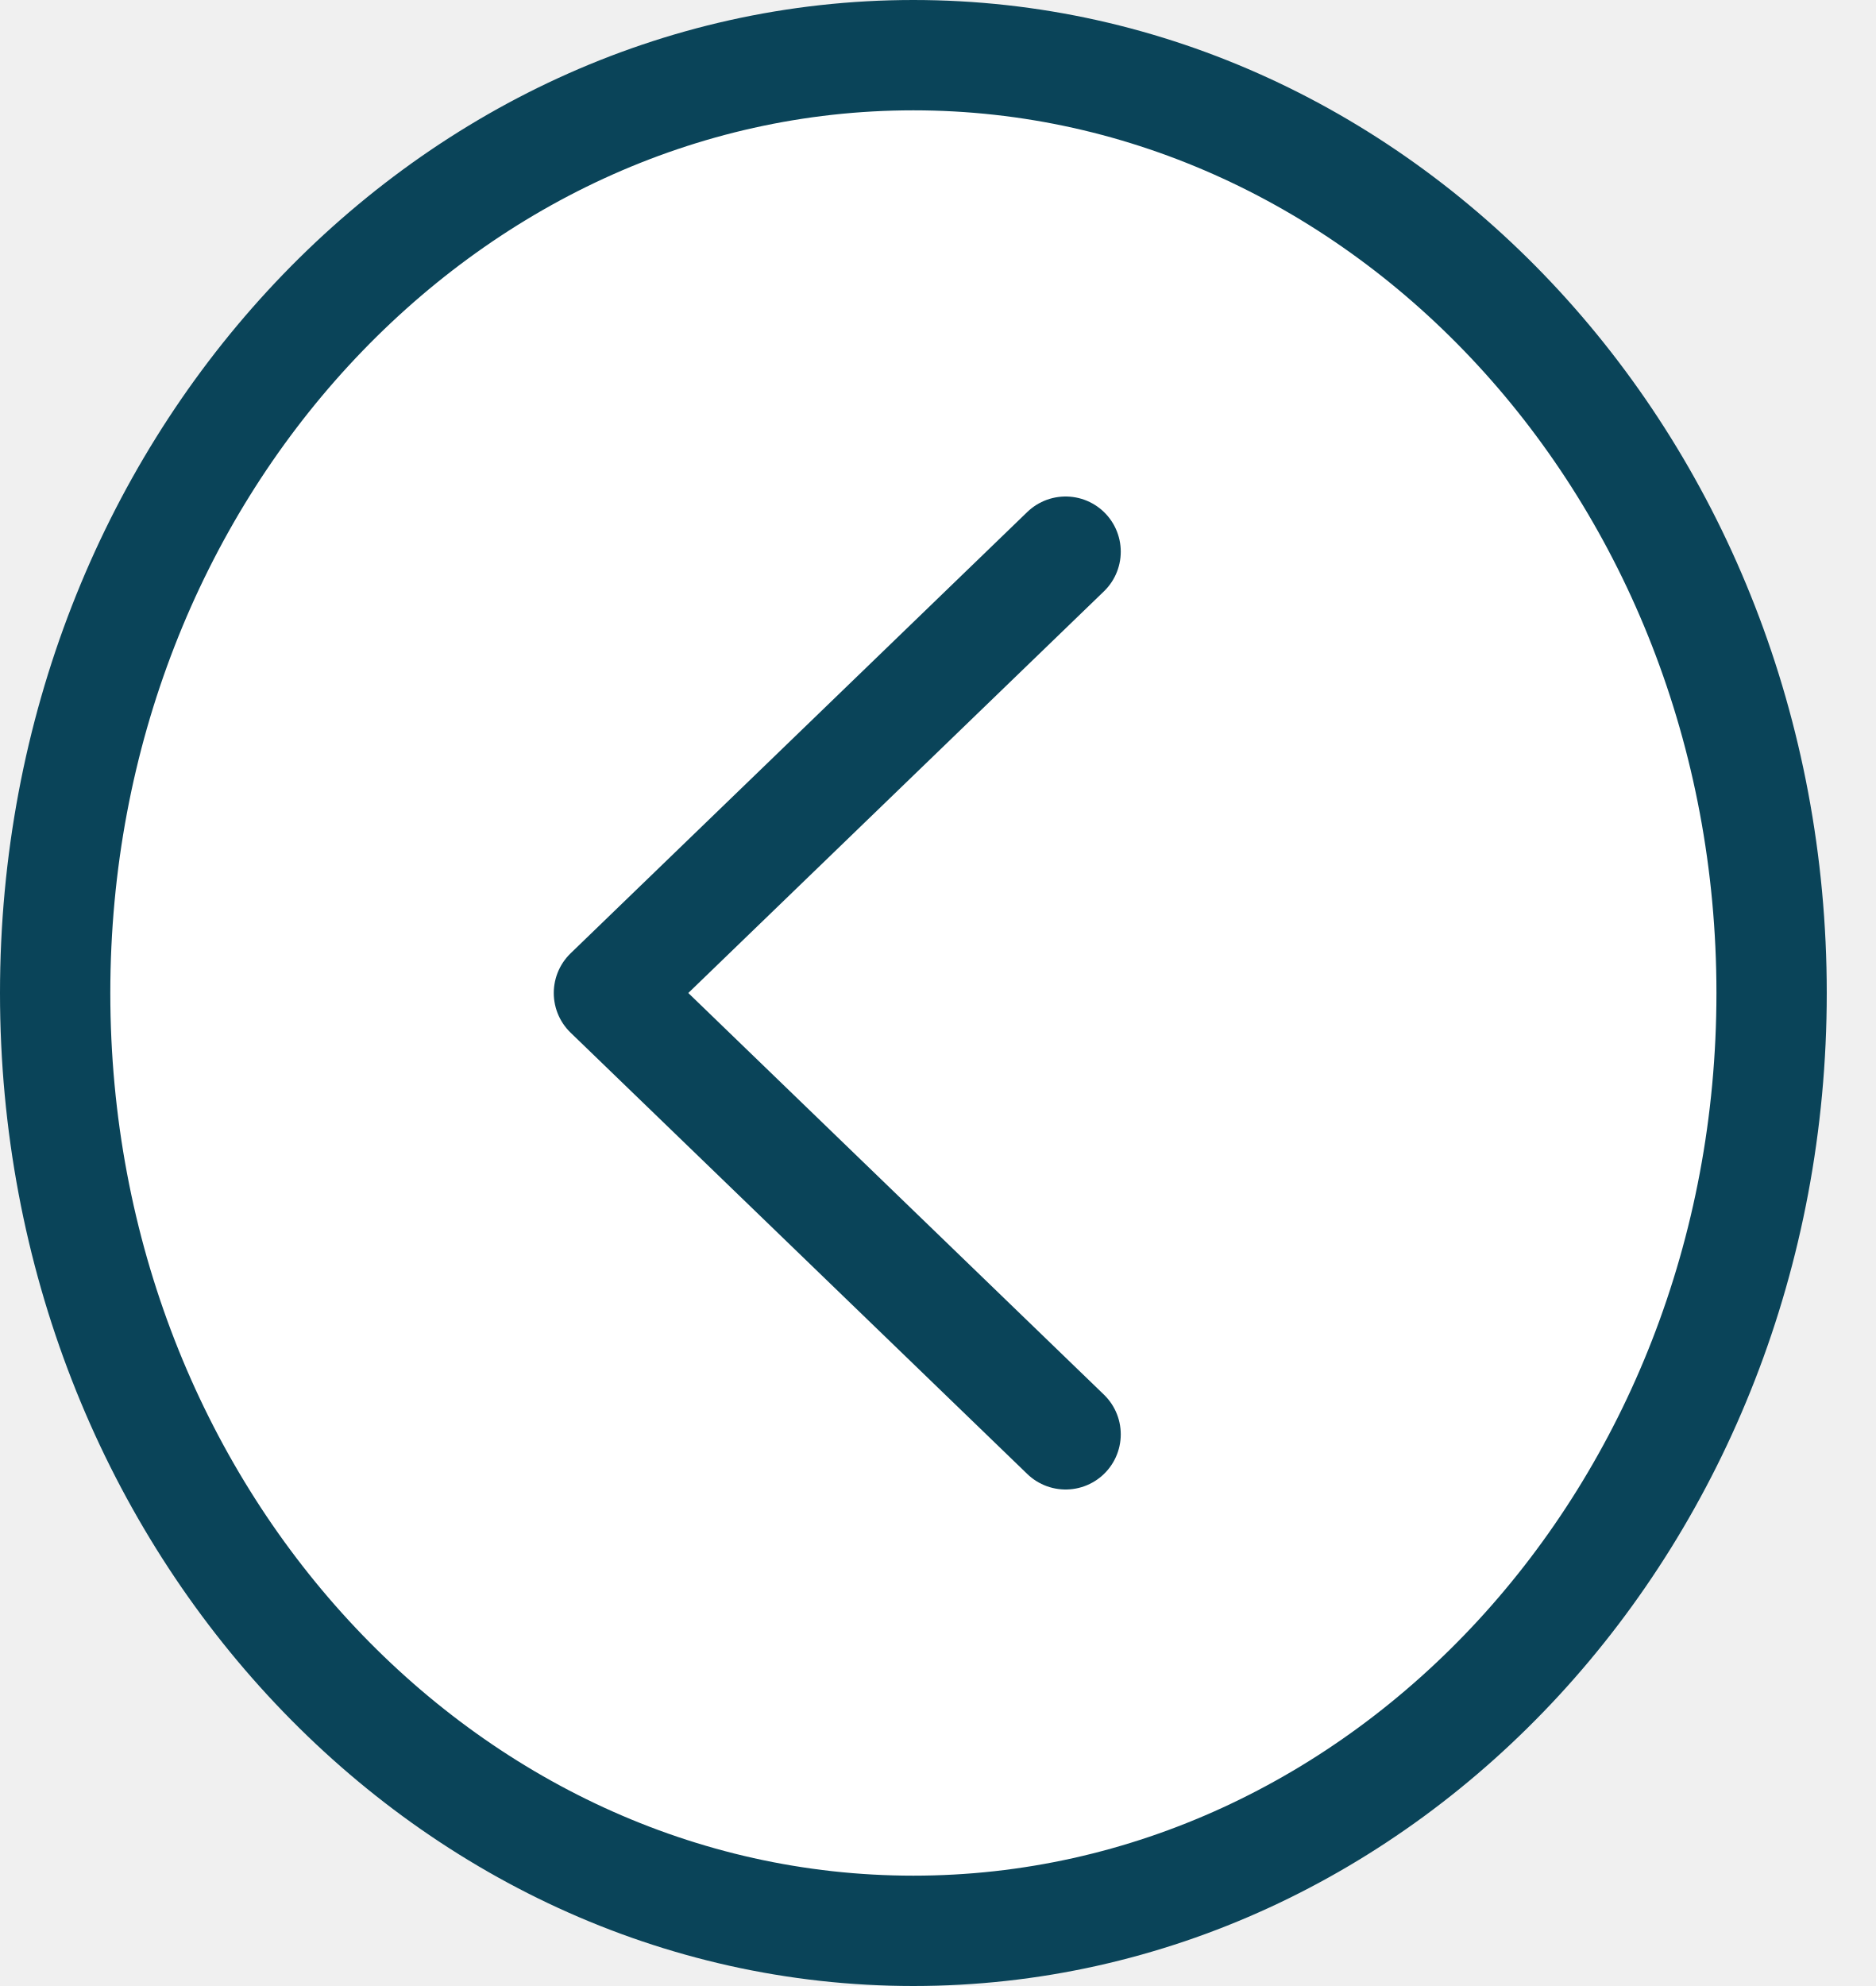
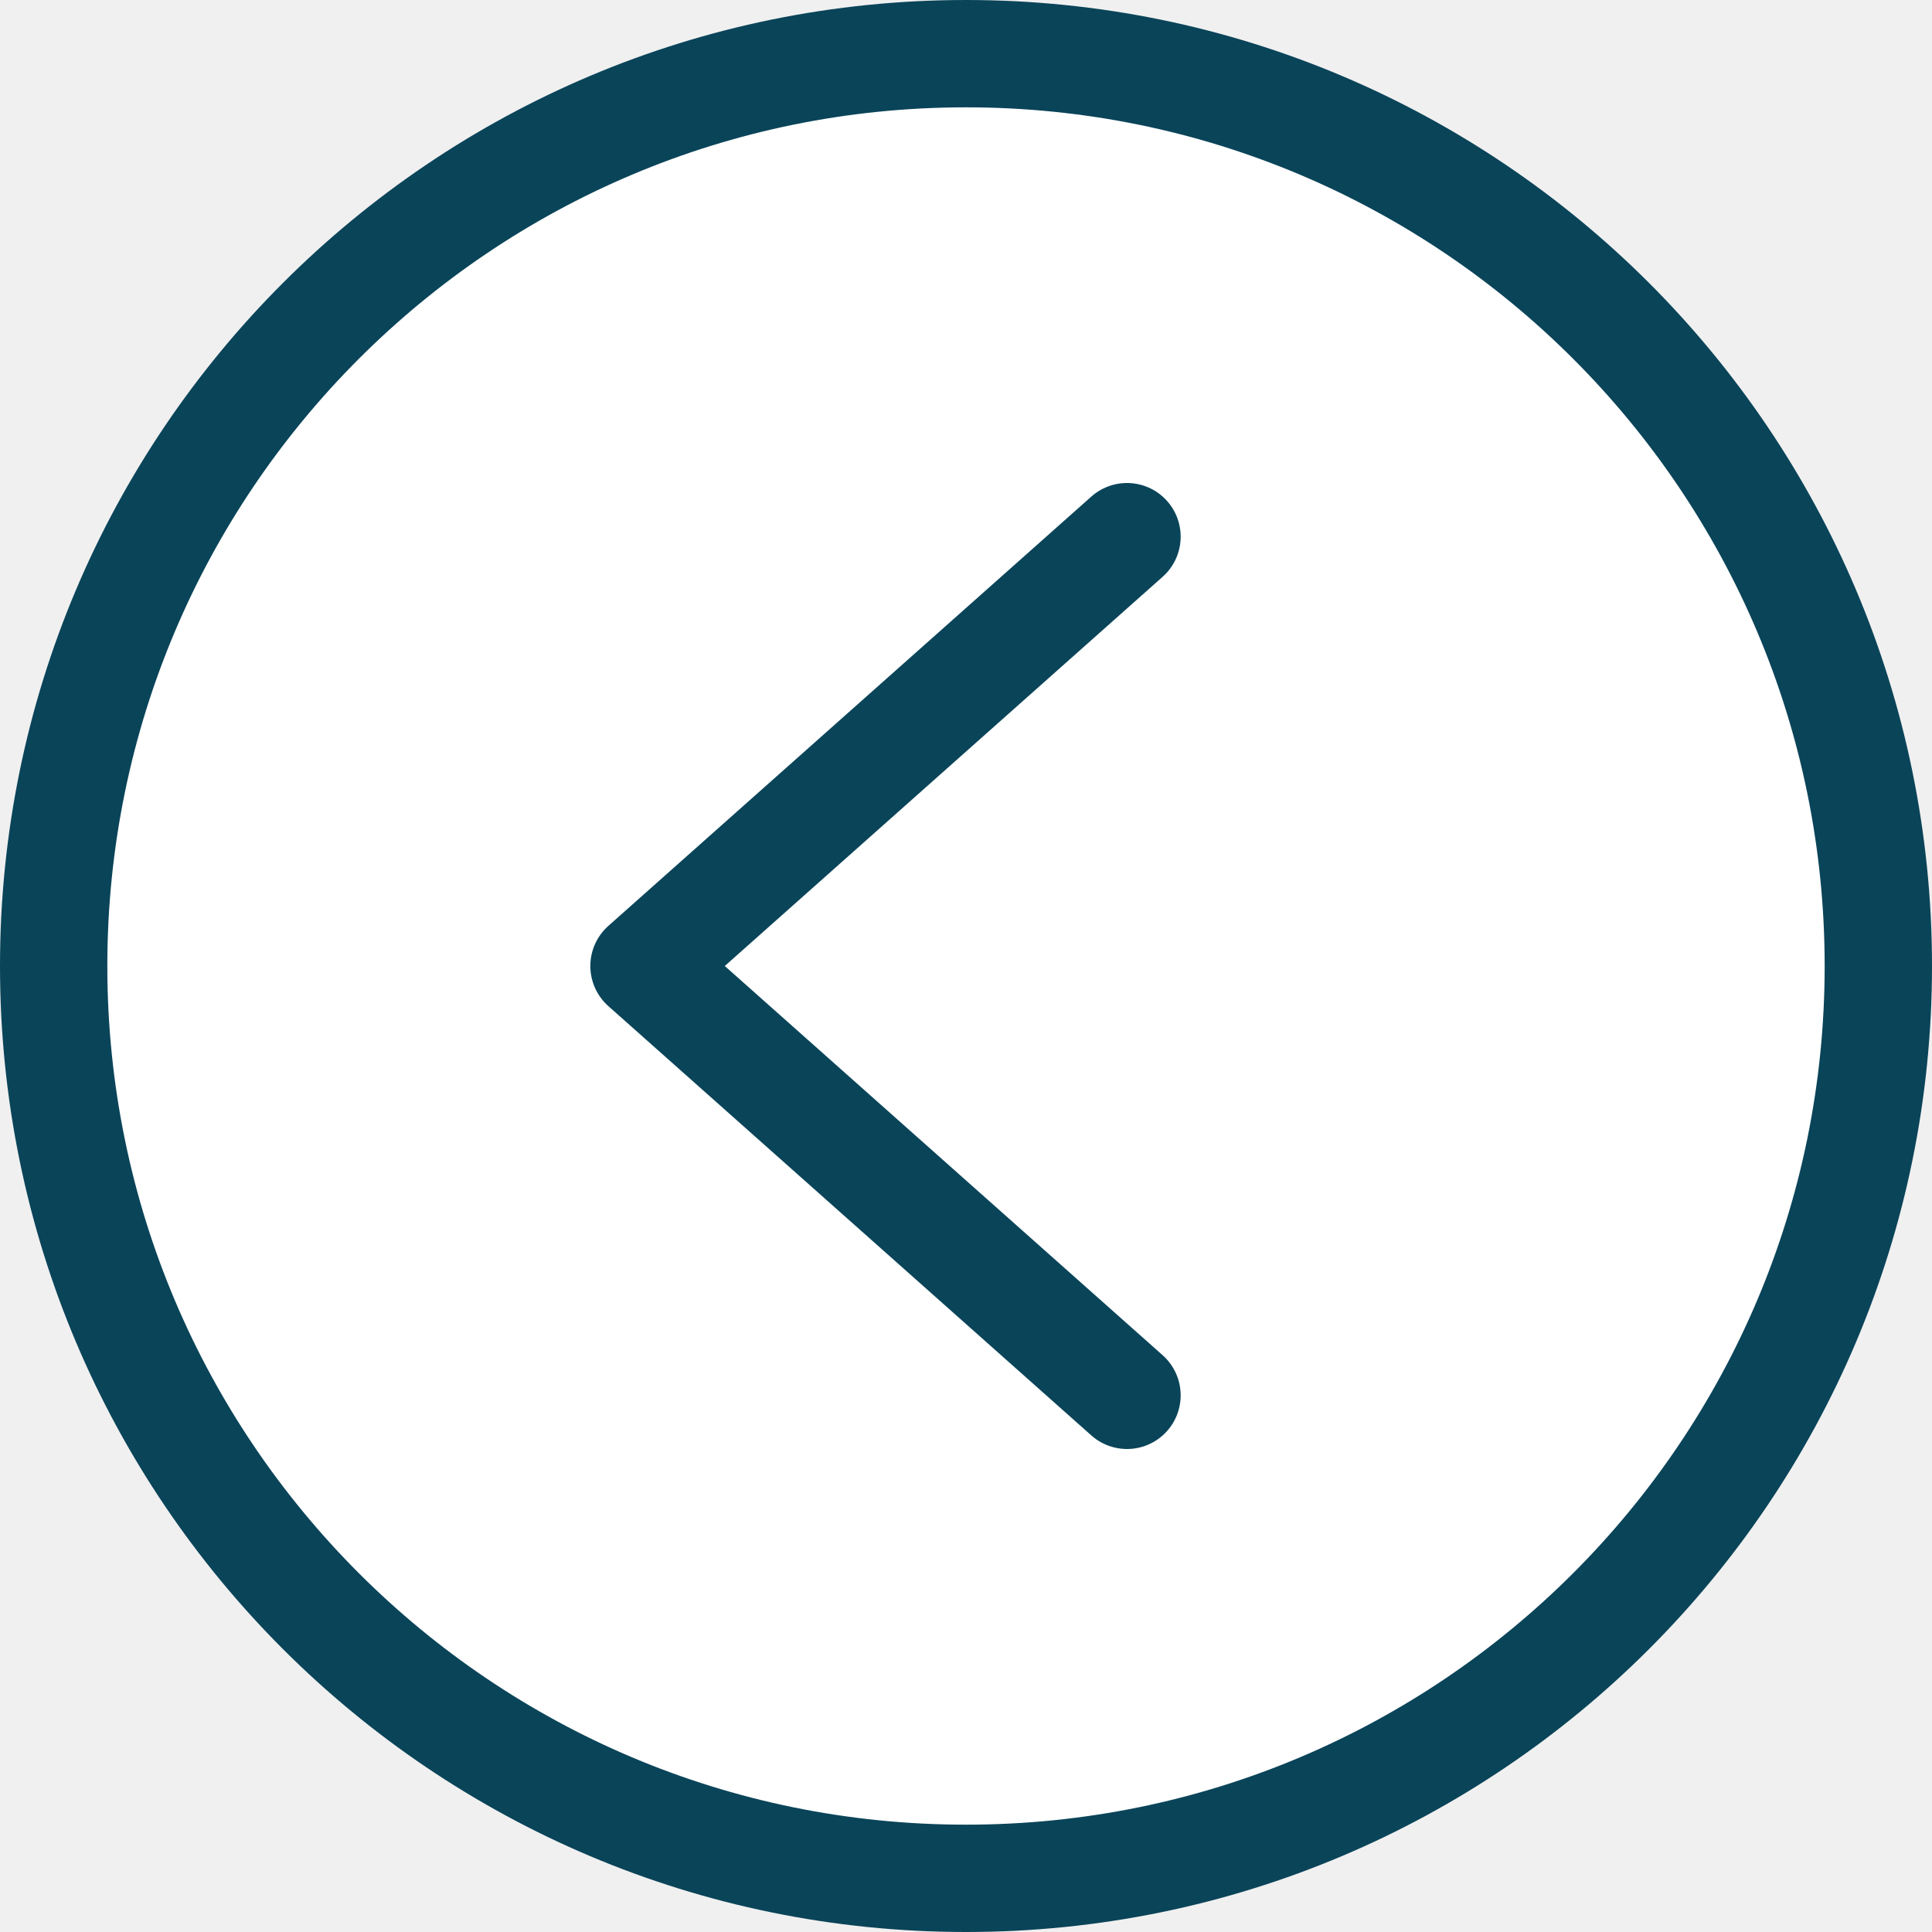
- <svg xmlns="http://www.w3.org/2000/svg" width="17" height="18" viewBox="0 0 17 18" fill="none">
-   <path d="M16.06 9C16.06 13.735 12.538 17.5 8.28 17.5C4.022 17.5 0.5 13.735 0.5 9C0.5 4.266 4.022 0.5 8.28 0.5C12.538 0.5 16.06 4.266 16.06 9Z" fill="white" stroke="#0A4459" />
-   <path d="M9.66 5L5.52 9L9.66 13" stroke="#0A4459" stroke-linecap="round" stroke-linejoin="round" />
+ <svg xmlns="http://www.w3.org/2000/svg" width="18" height="18" viewBox="0 0 18 18" fill="none">
+   <circle cx="9" cy="9" r="8.5" fill="white" stroke="#0A4459" />
+   <path d="M10.5 5L6 9L10.5 13" stroke="#0A4459" stroke-linecap="round" stroke-linejoin="round" />
</svg>
